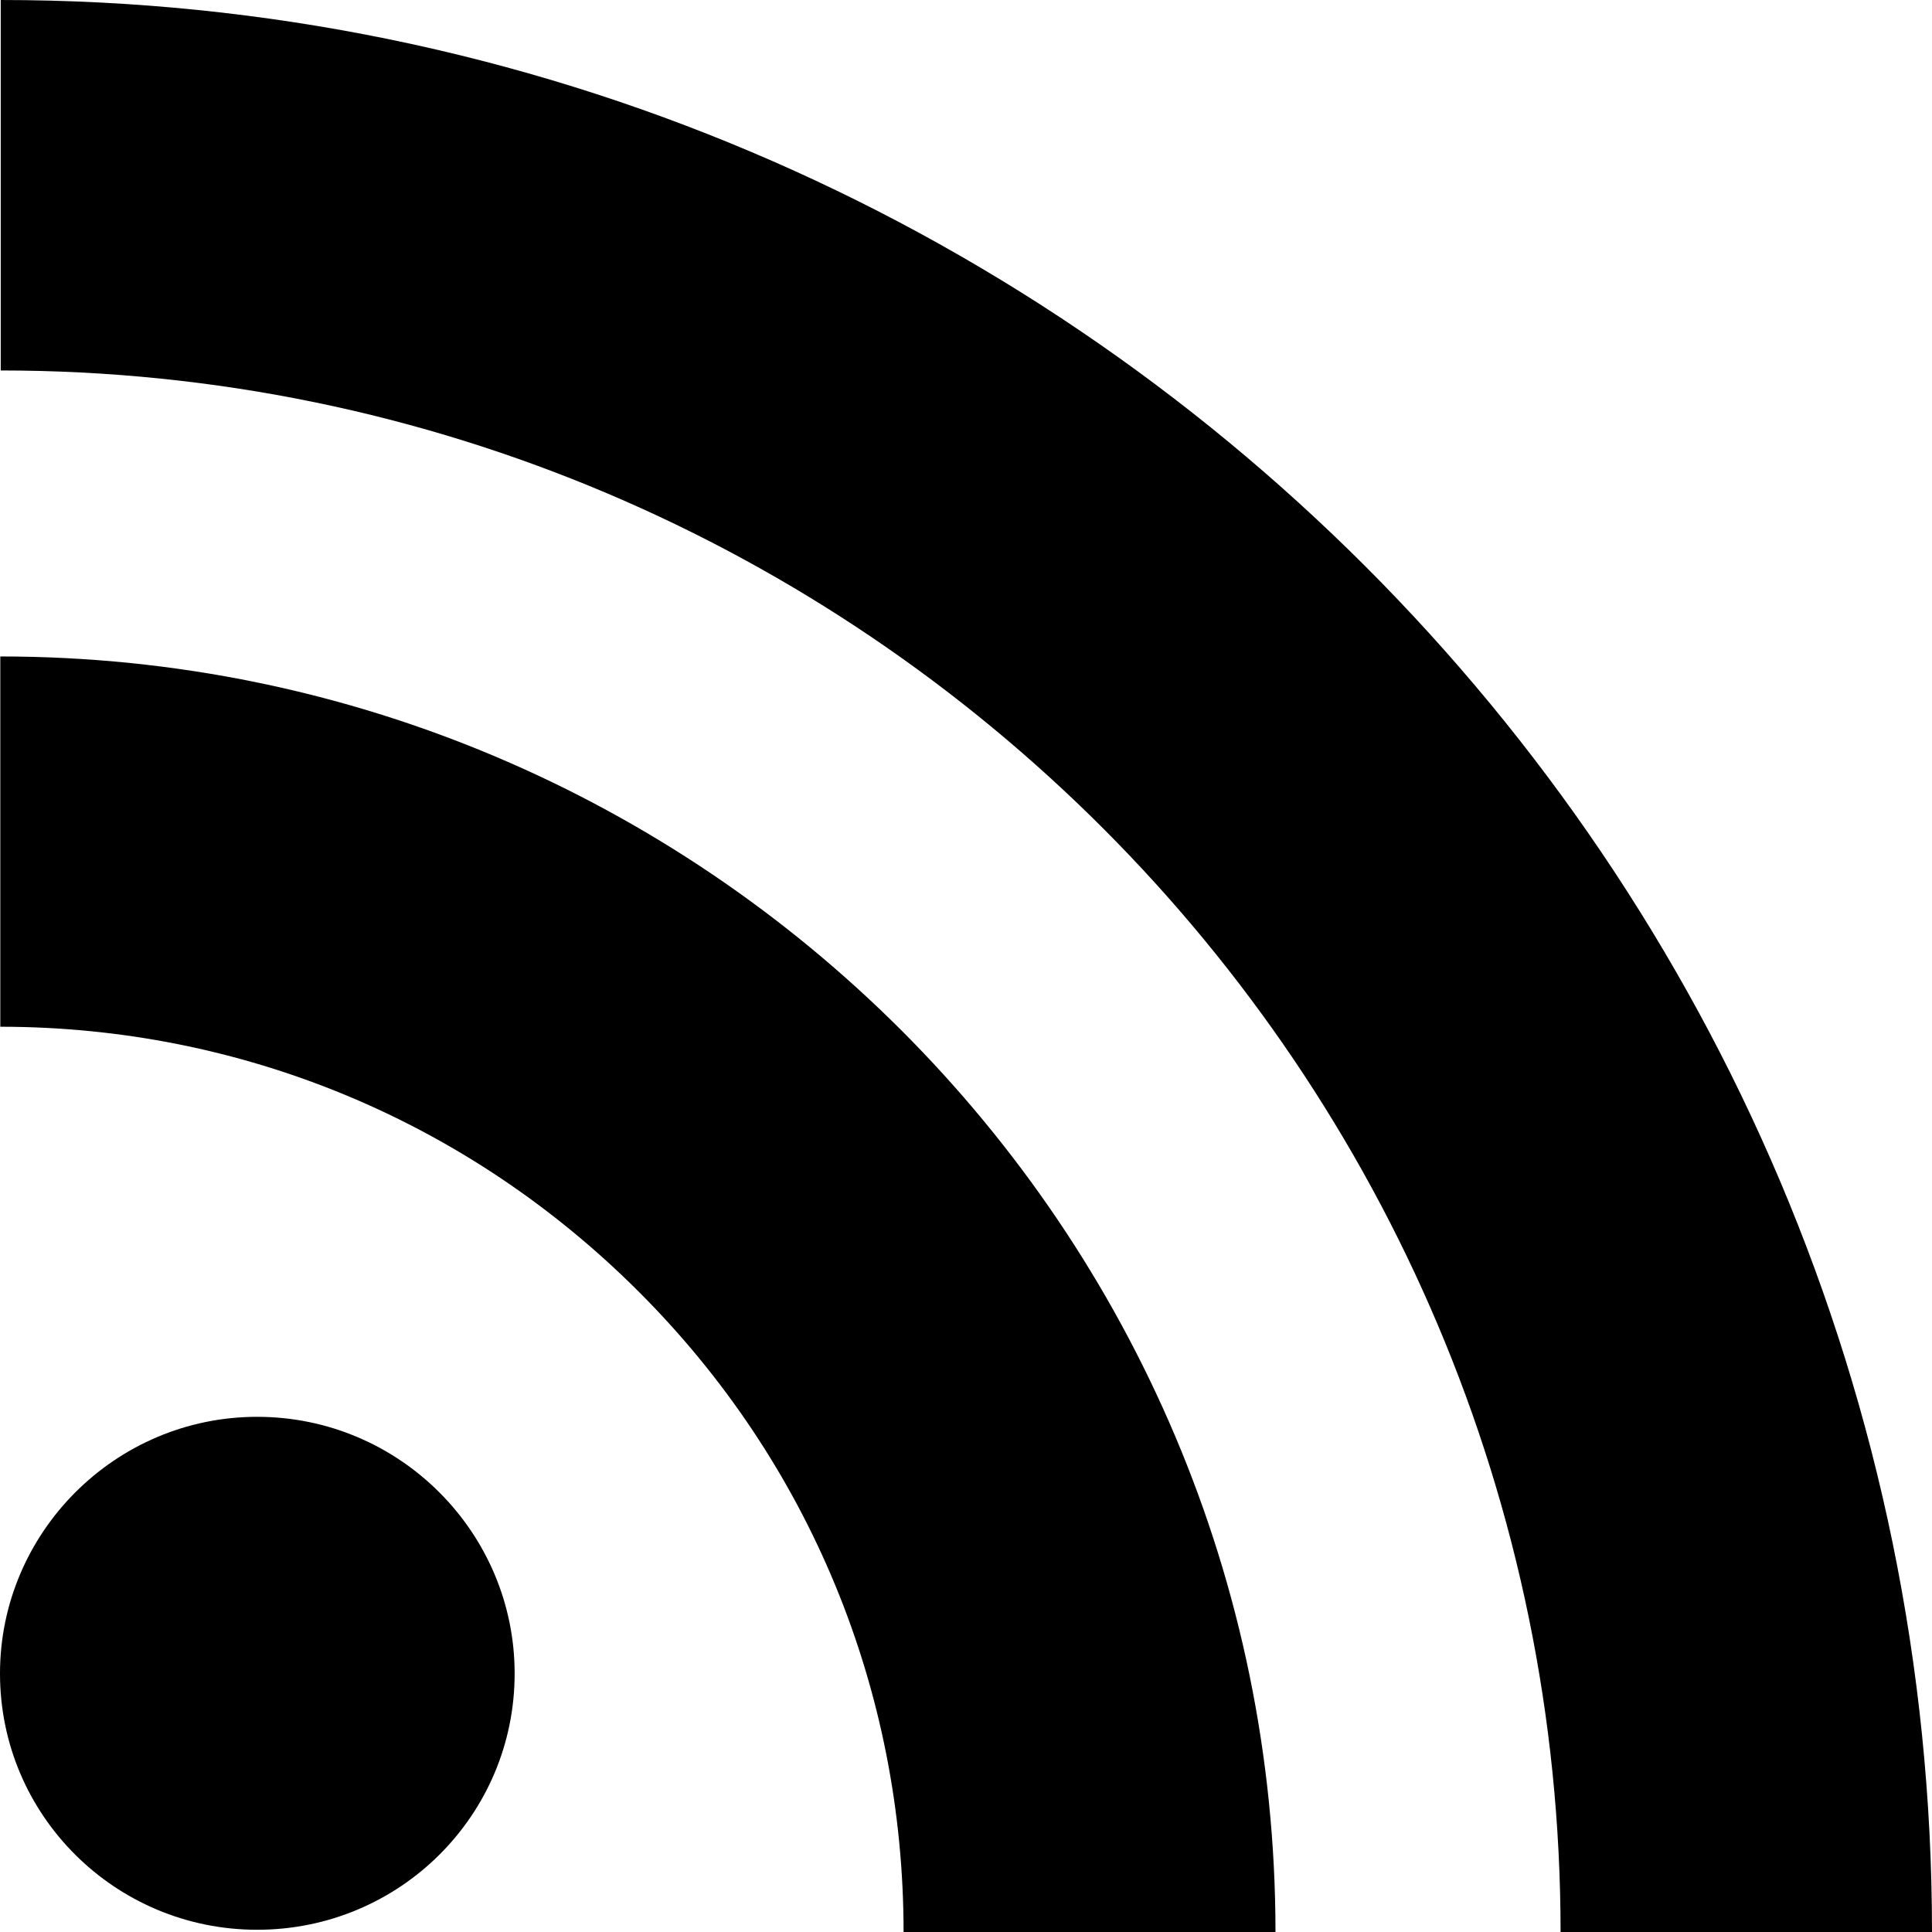
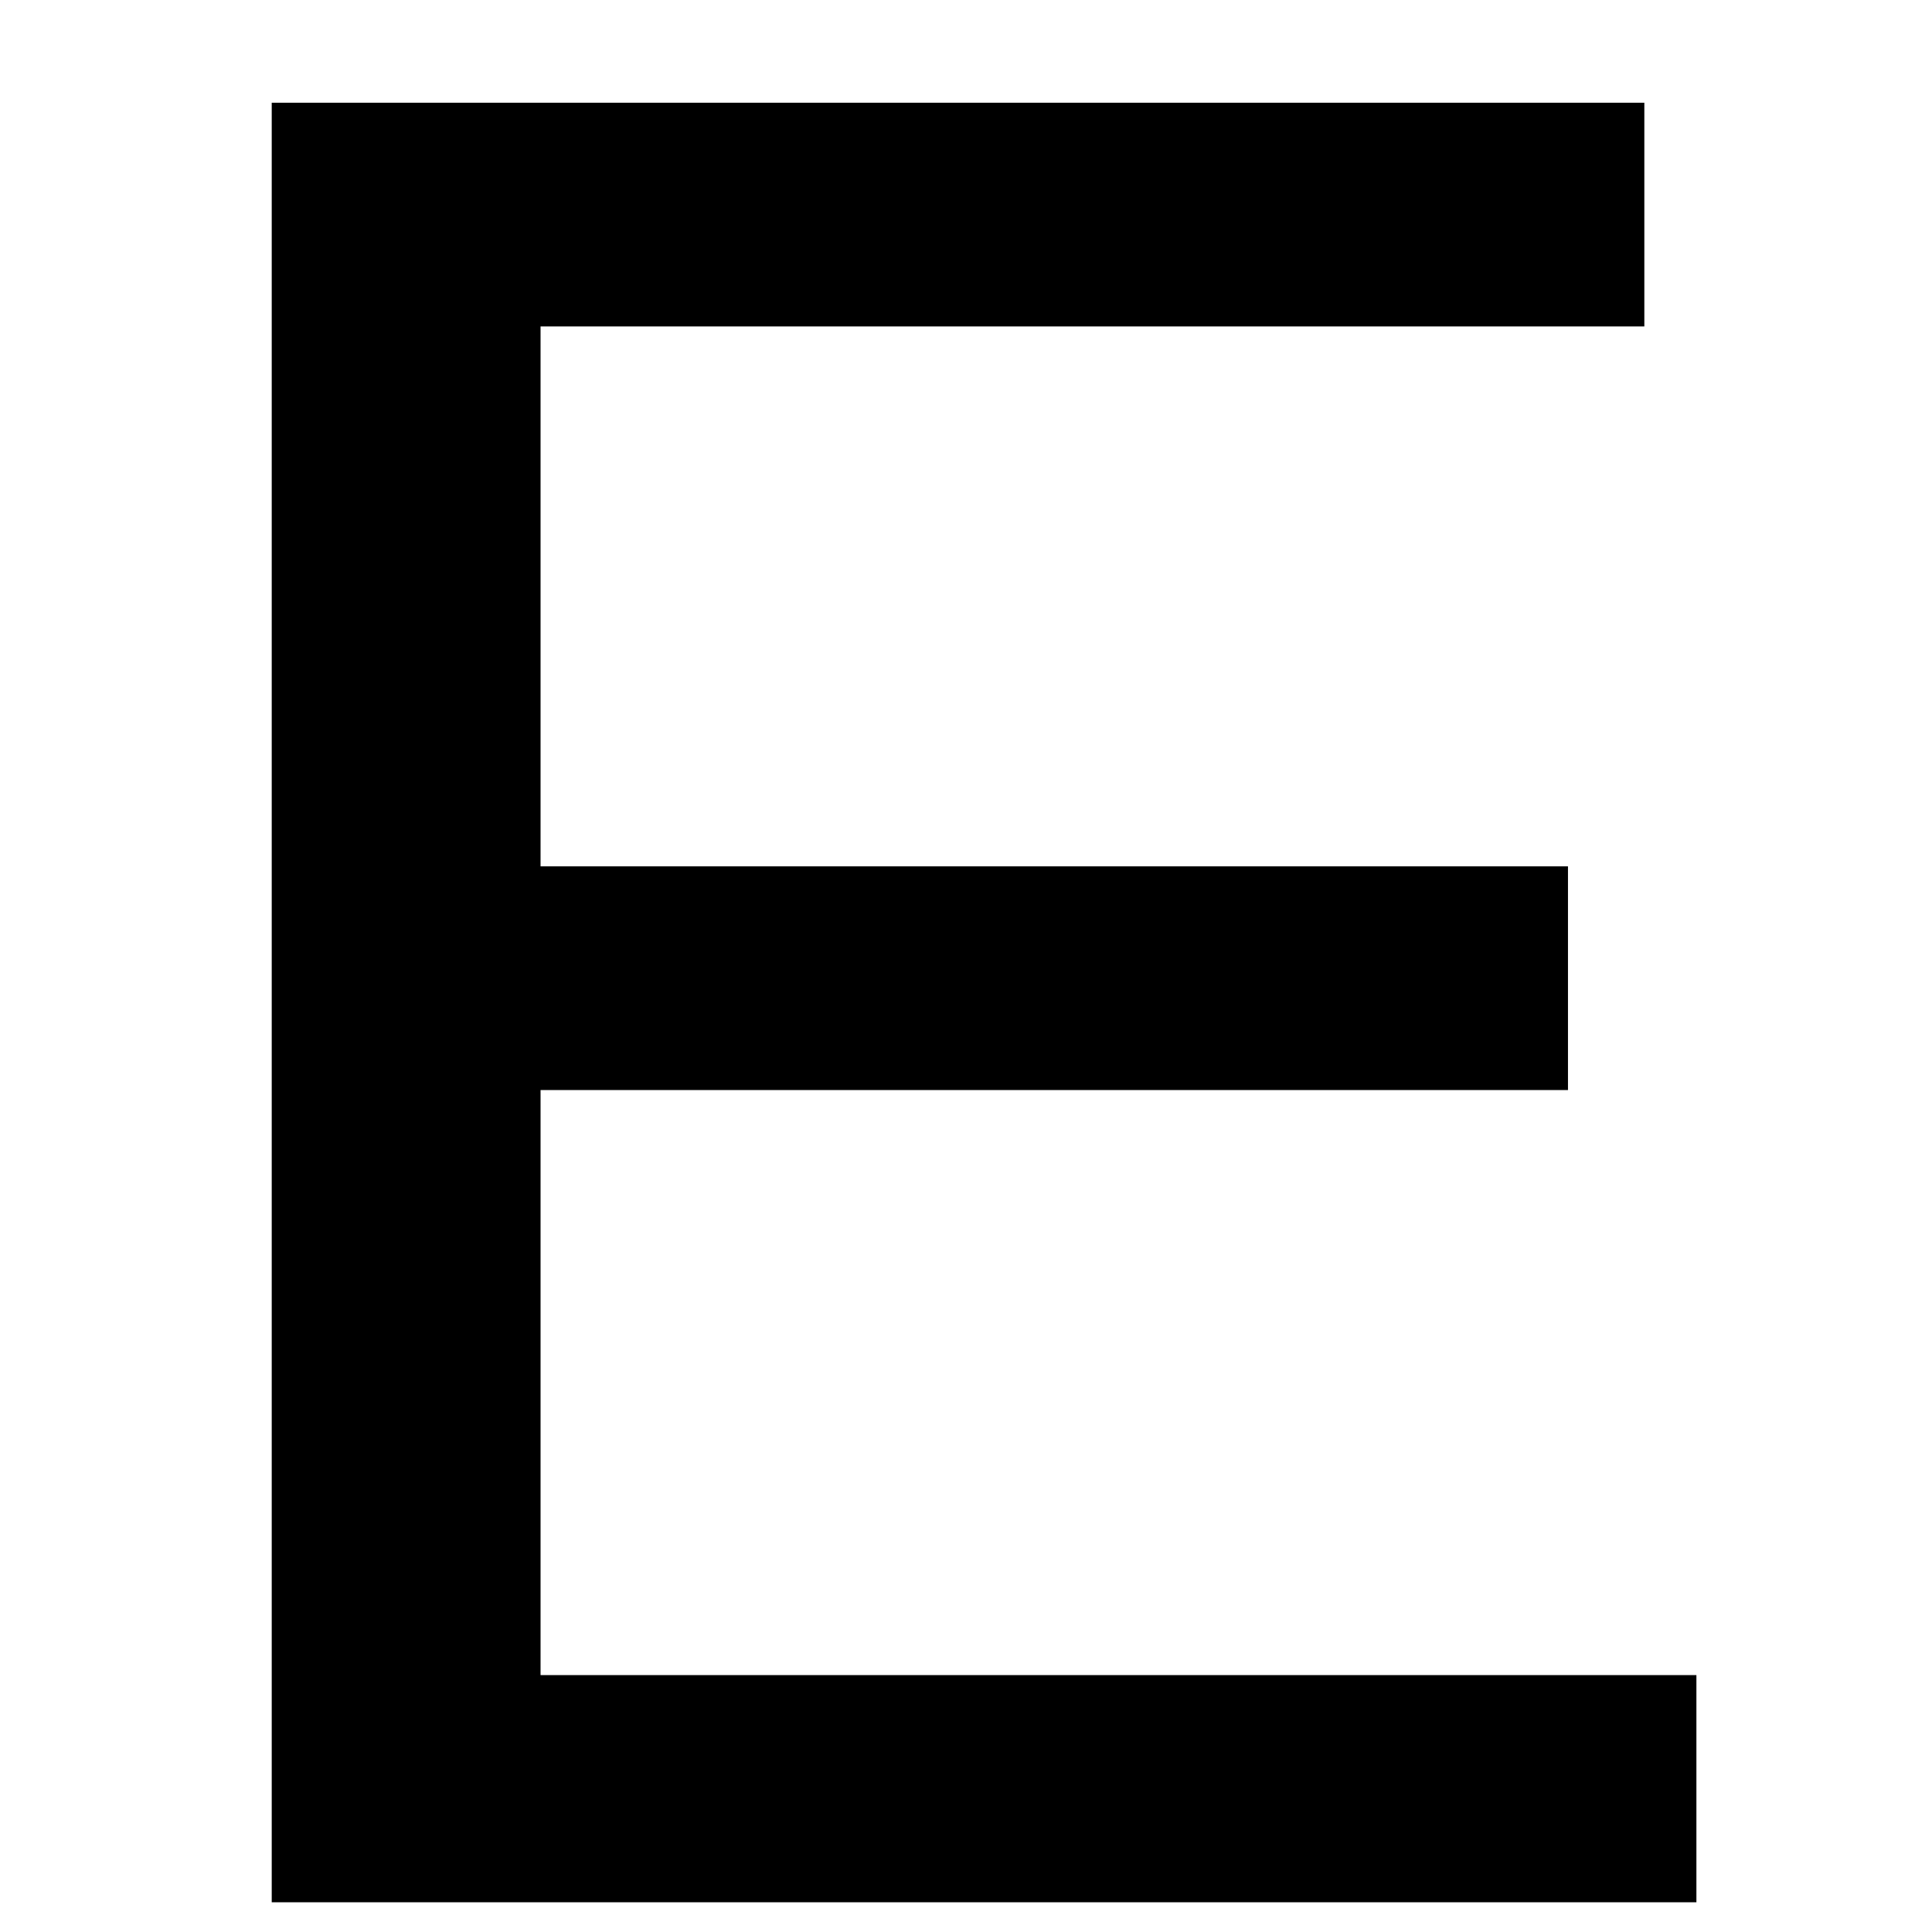
- <svg xmlns="http://www.w3.org/2000/svg" version="1.1" width="32" height="32" viewBox="0 0 32 32">
-   <path d="M4.259 23.467c-2.35 0-4.259 1.917-4.259 4.252 0 2.349 1.909 4.244 4.259 4.244 2.358 0 4.265-1.895 4.265-4.244-0-2.336-1.907-4.252-4.265-4.252zM0.005 10.873v6.133c3.993 0 7.749 1.562 10.577 4.391 2.825 2.822 4.384 6.595 4.384 10.603h6.16c-0-11.651-9.478-21.127-21.121-21.127zM0.012 0v6.136c14.243 0 25.836 11.604 25.836 25.864h6.152c0-17.64-14.352-32-31.988-32z" />
+ <svg xmlns="http://www.w3.org/2000/svg" width="32" height="32" viewBox="0 0 8.697 8.697" version="1.1" id="svg5">
+   <defs id="defs2" />
+   <g id="layer1" transform="translate(-71.37486,-91.82314)">
+     <text xml:space="preserve" style="font-style:normal;font-variant:normal;font-weight:normal;font-stretch:normal;font-size:11.596px;font-family:Arial;-inkscape-font-specification:'Arial, Normal';font-variant-ligatures:normal;font-variant-caps:normal;font-variant-numeric:normal;font-variant-east-asian:normal;fill:#000000;stroke:#000000;stroke-width:0.132" x="71.709" y="100.322" id="text848">
+       <tspan id="tspan846" style="font-style:normal;font-variant:normal;font-weight:normal;font-stretch:normal;font-size:11.596px;font-family:Arial;-inkscape-font-specification:'Arial, Normal';font-variant-ligatures:normal;font-variant-caps:normal;font-variant-numeric:normal;font-variant-east-asian:normal;stroke-width:0.132" x="71.709" y="100.322">E</tspan>
+     </text>
+   </g>
</svg>
